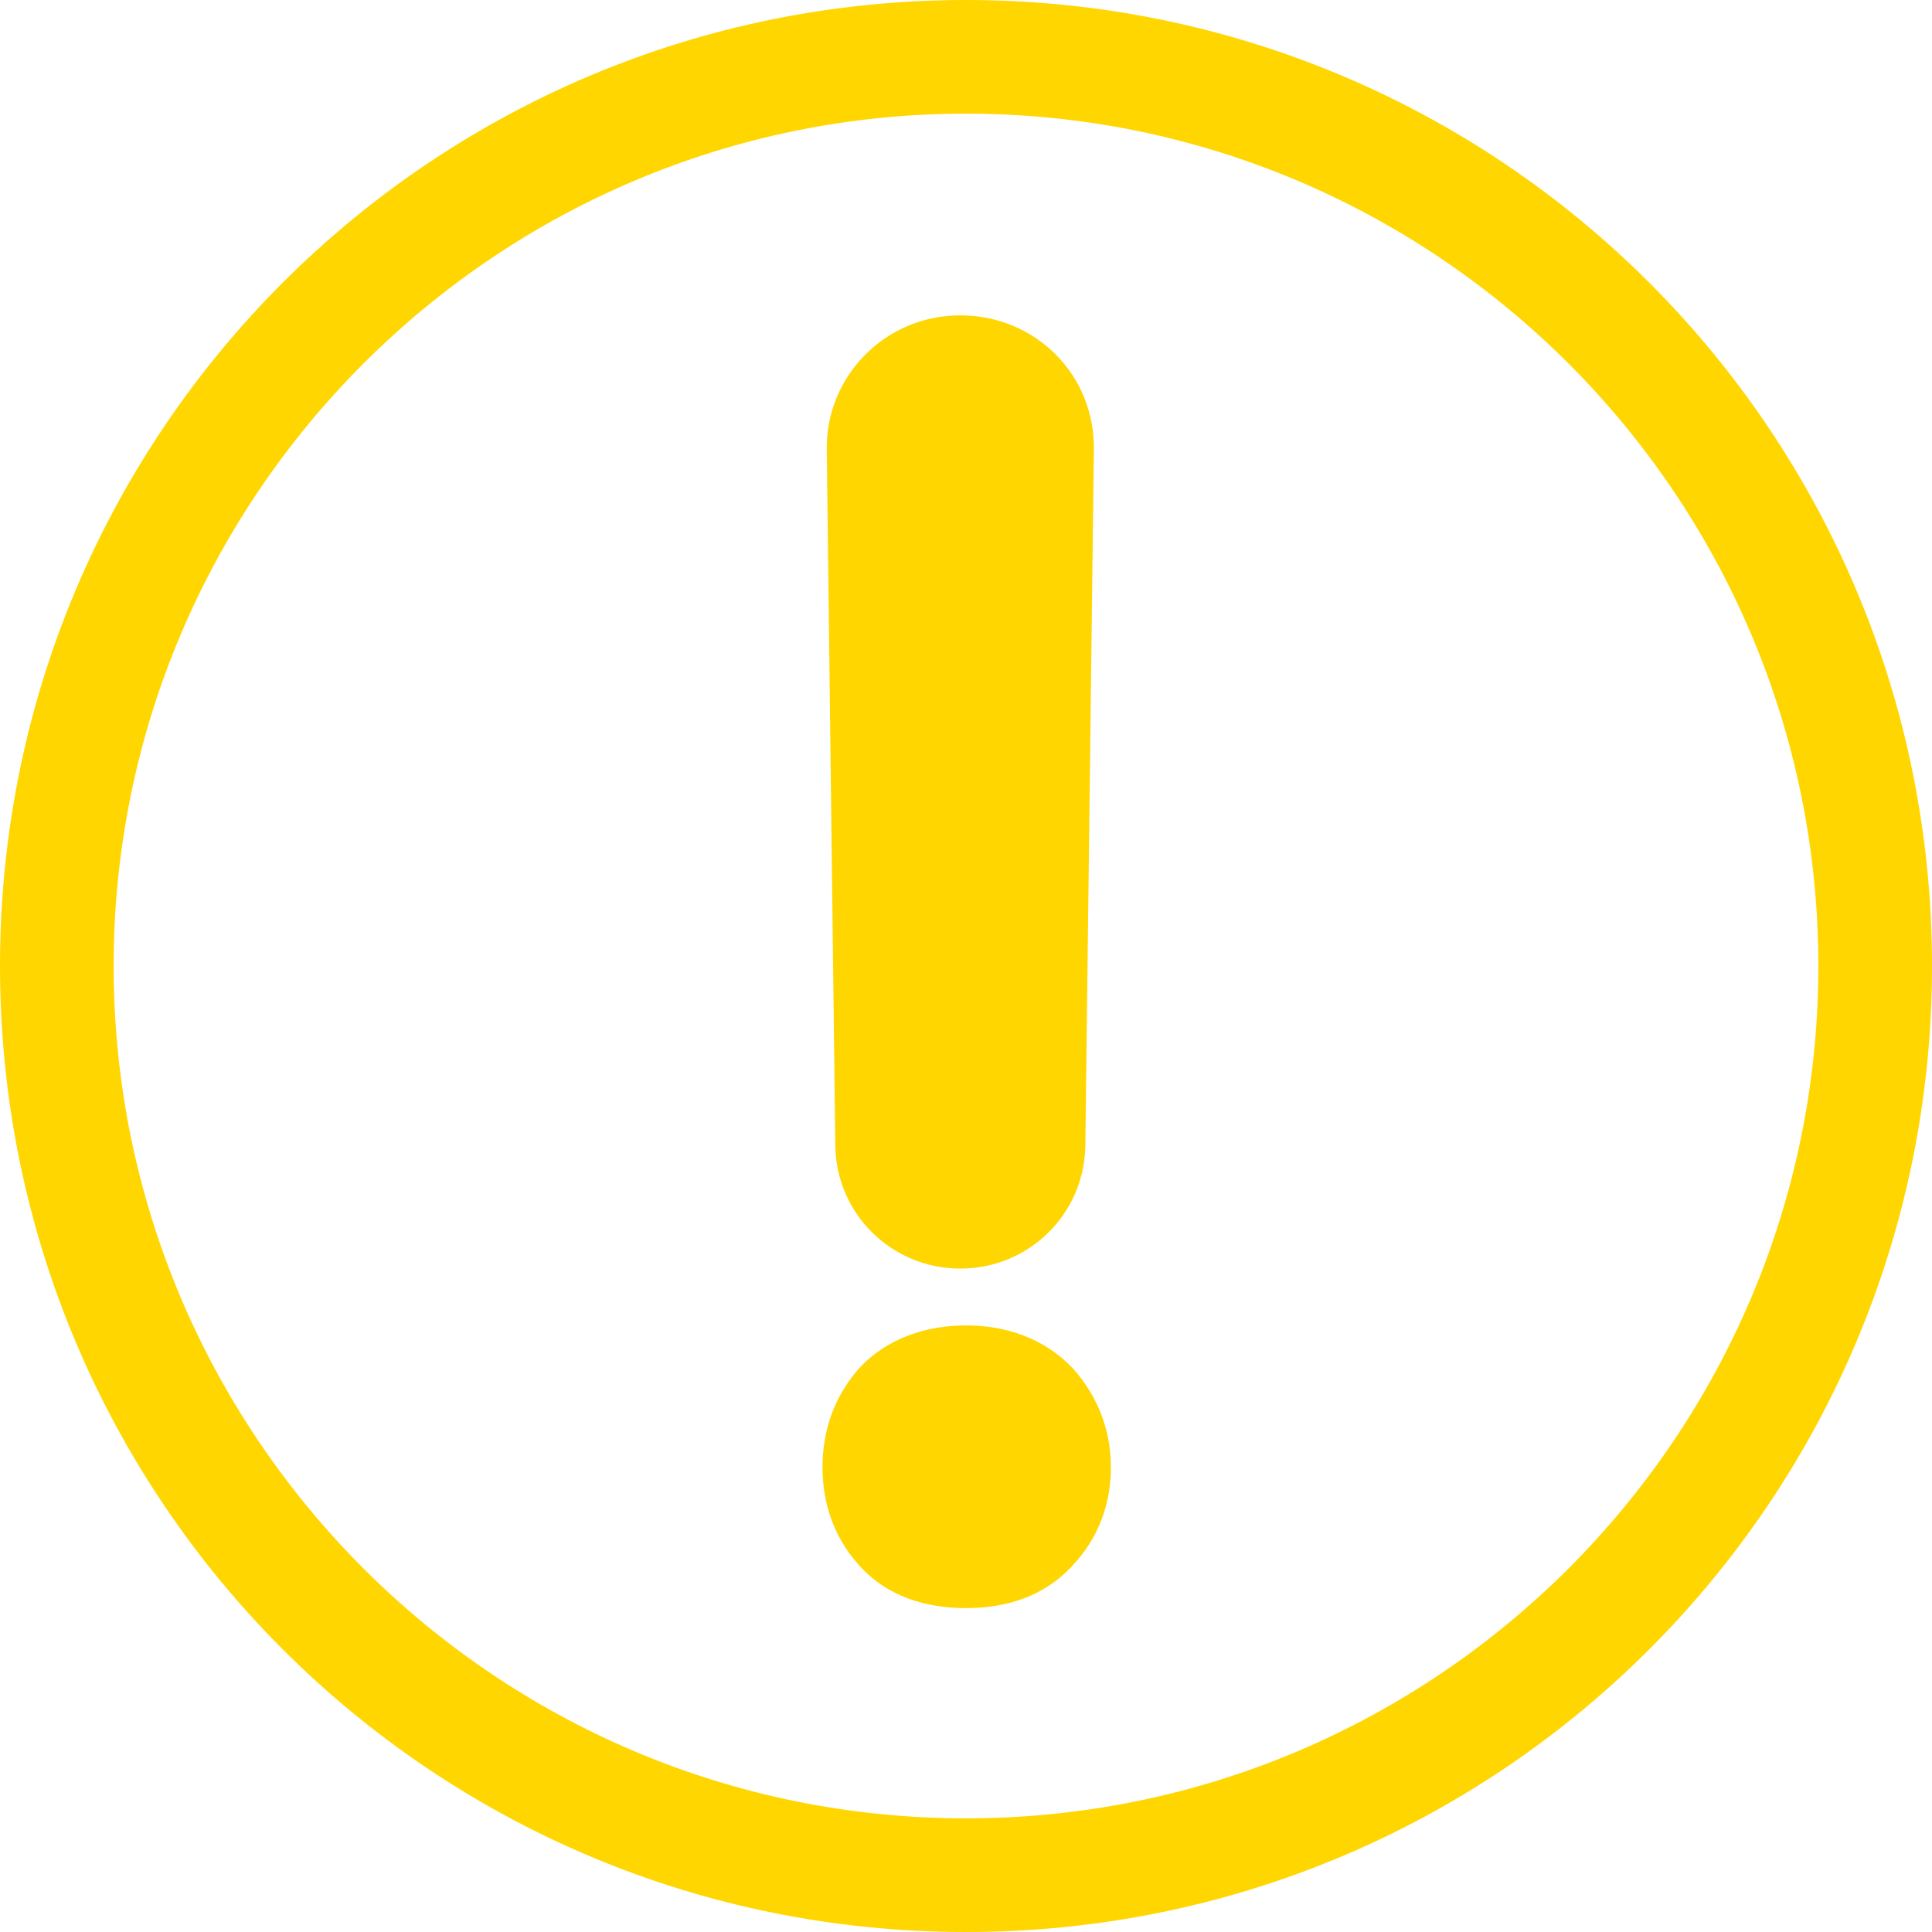
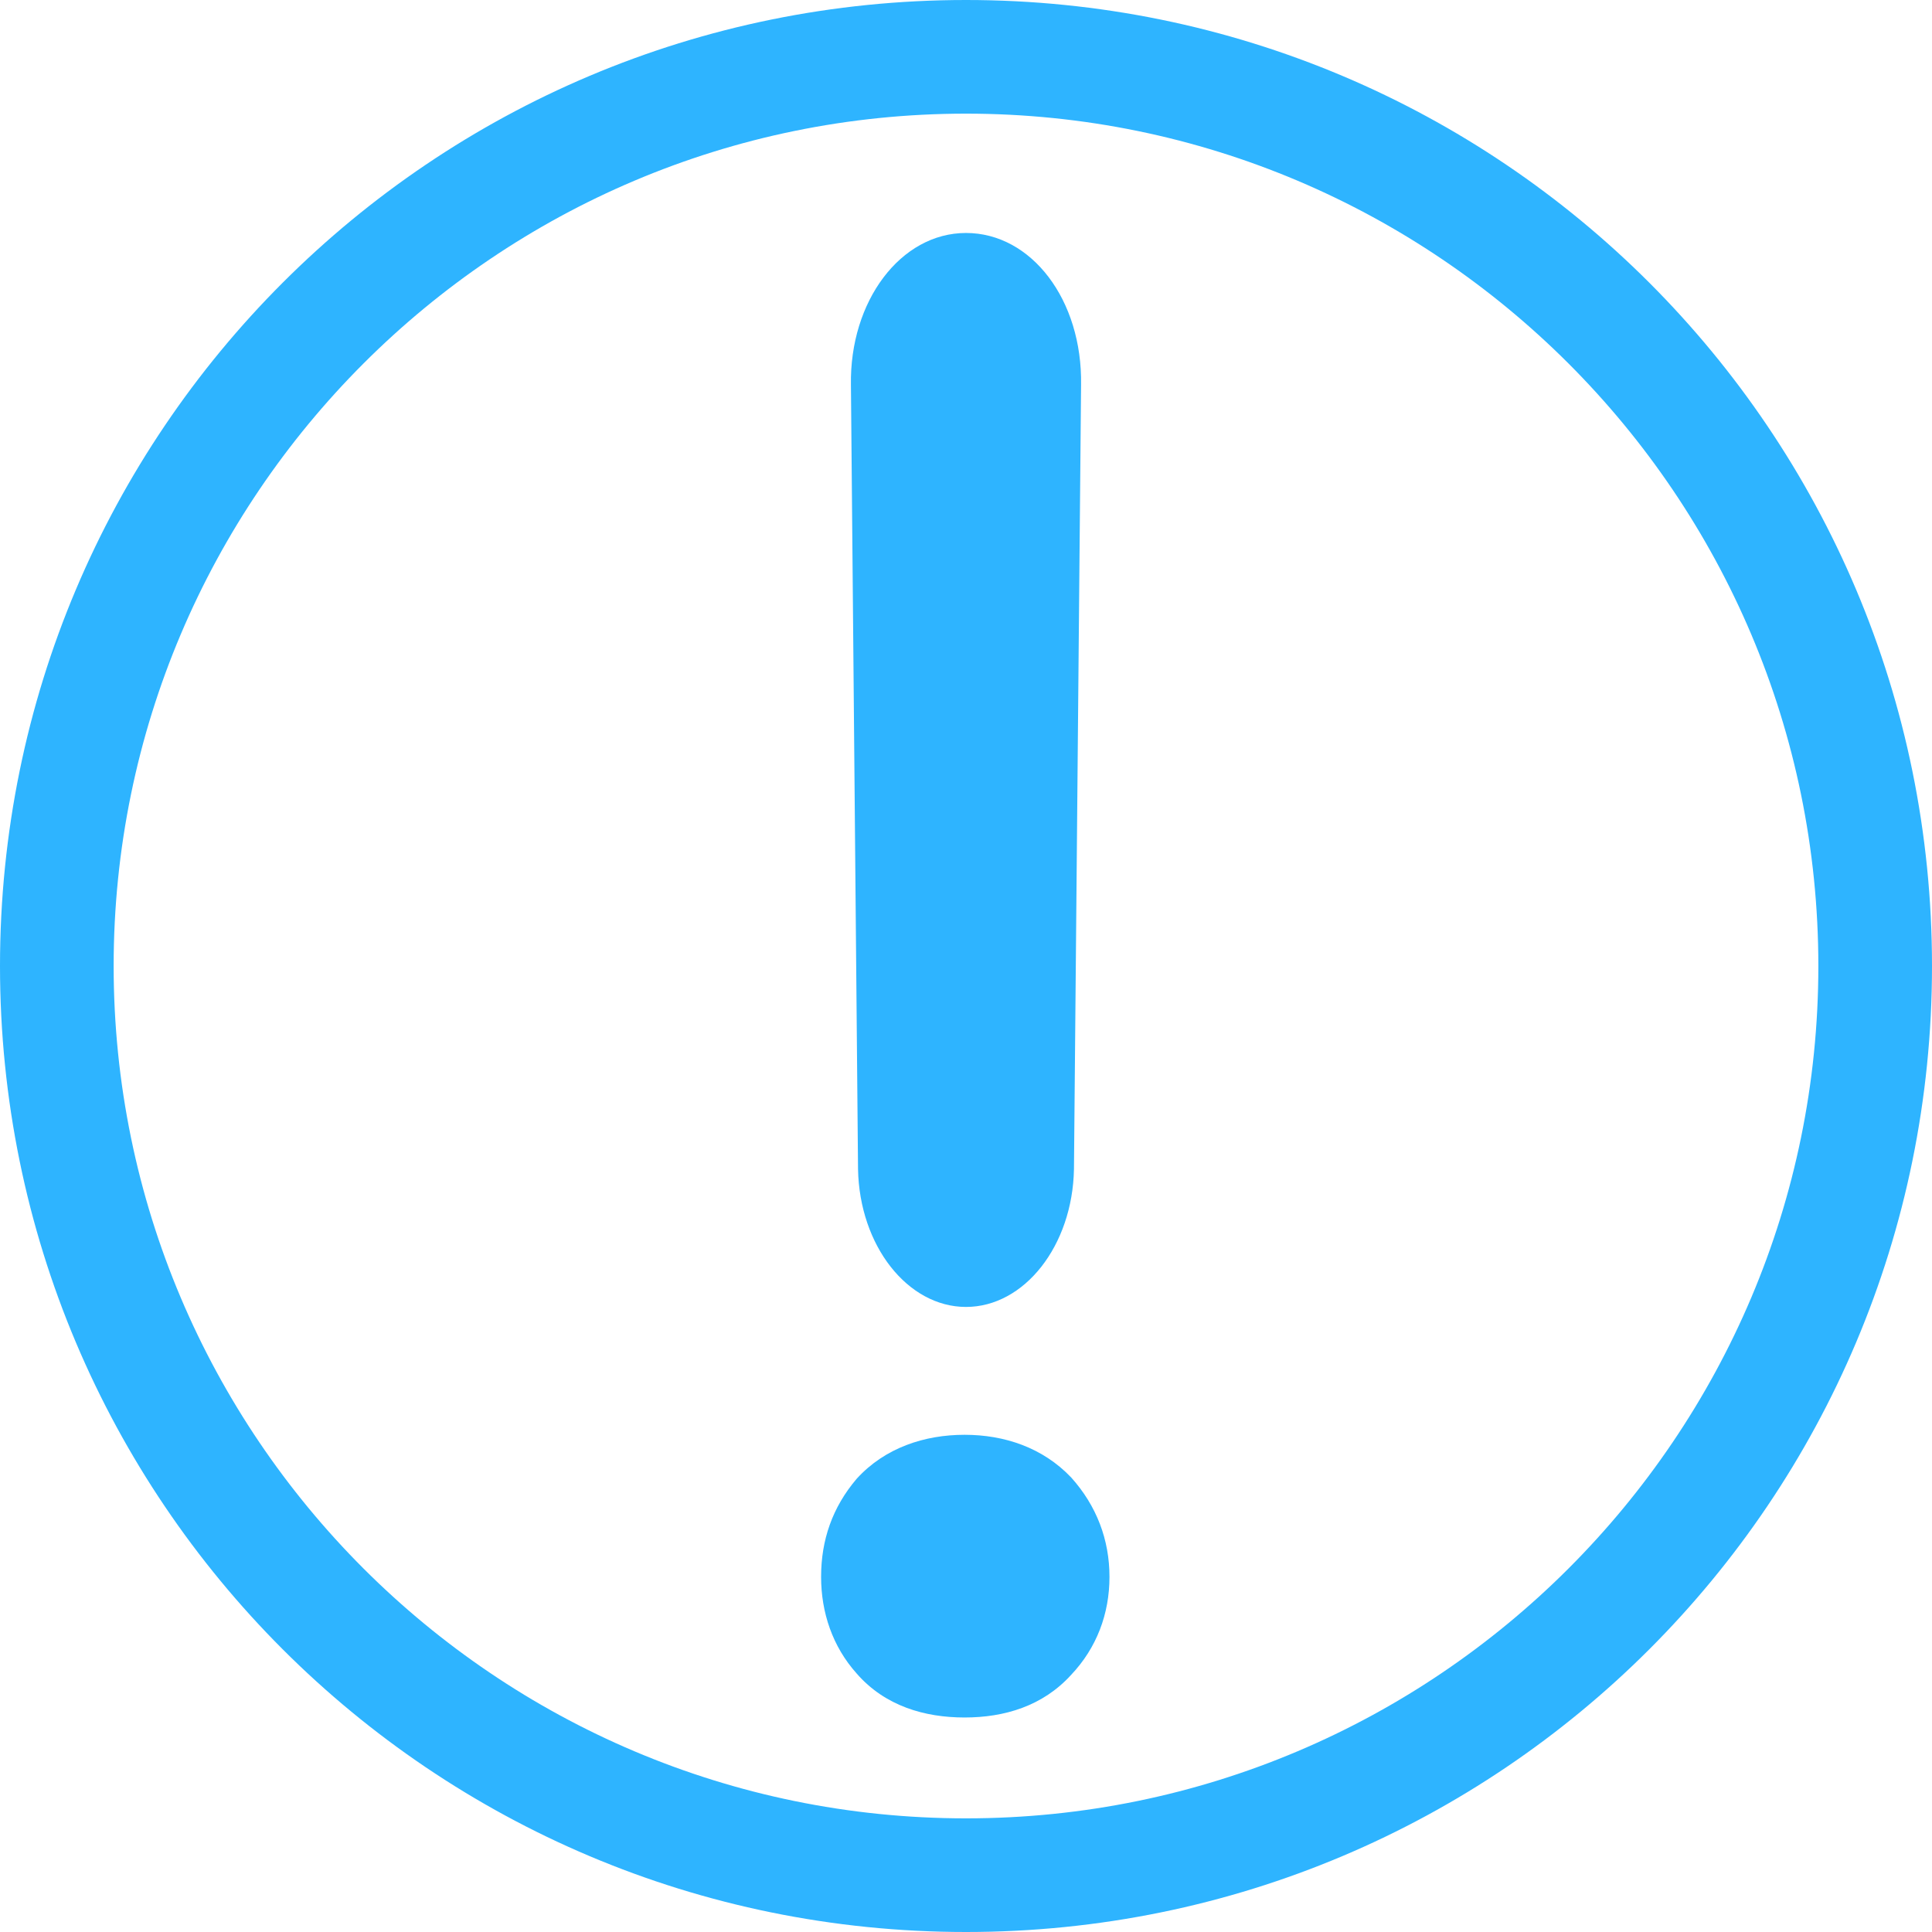
<svg xmlns="http://www.w3.org/2000/svg" version="1.1" id="Layer_1" x="0px" y="0px" viewBox="0 0 136 136" style="enable-background:new 0 0 136 136;" xml:space="preserve">
  <style type="text/css">
- 	.st0{fill:#FFD600;}
+ 	.st0{fill:#2EB4FF;}
</style>
  <path class="st0" d="M68,0v8c33.1,0,60,26.9,60,60h8C136,30.4,105.6,0,68,0z M0,68h8C8,34.9,34.9,8,68,8V0C30.4,0,0,30.4,0,68z   M8,68H0c0,37.6,30.4,68,68,68v-8C34.9,128,8,101.1,8,68z M128,68c0,33.1-26.9,60-60,60v8c37.6,0,68-30.4,68-68H128z" />
-   <path class="st0" d="M77,31.7l-0.6,49c-0.1,4.8-4,8.6-8.8,8.6c-4.8,0-8.7-3.8-8.8-8.6l-0.6-49c-0.1-5.2,4.1-9.5,9.4-9.5  C72.9,22.2,77.1,26.4,77,31.7z" />
-   <path class="st0" d="M78.2,103.3c0,2.6-0.9,5-2.7,6.9c0,0,0,0,0,0c-2,2.2-4.7,3-7.5,3c-2.8,0-5.6-0.8-7.6-3.1l0,0l0,0  c-1.7-1.9-2.5-4.3-2.5-6.8c0-2.6,0.8-4.9,2.5-6.9l0,0l0,0c2-2.2,4.8-3.1,7.6-3.1c2.8,0,5.5,0.9,7.5,3l0,0  C77.3,98.3,78.2,100.7,78.2,103.3z" />
+   <path class="st0" d="M76.1,27.1l-0.5,55.2c-0.1,5.4-3.5,9.7-7.6,9.7s-7.5-4.3-7.6-9.7l-0.5-55.2c-0.1-5.9,3.5-10.7,8.1-10.7  C72.6,16.4,76.2,21.1,76.1,27.1z" />
+   <path class="st0" d="M78.1,111c0,2.6-0.9,5-2.7,6.9l0,0c-2,2.2-4.7,3-7.5,3s-5.6-0.8-7.6-3.1l0,0l0,0c-1.7-1.9-2.5-4.3-2.5-6.8  c0-2.6,0.8-4.9,2.5-6.9l0,0l0,0c2-2.2,4.8-3.1,7.6-3.1c2.8,0,5.5,0.9,7.5,3l0,0C77.2,106,78.1,108.4,78.1,111z" />
</svg>
